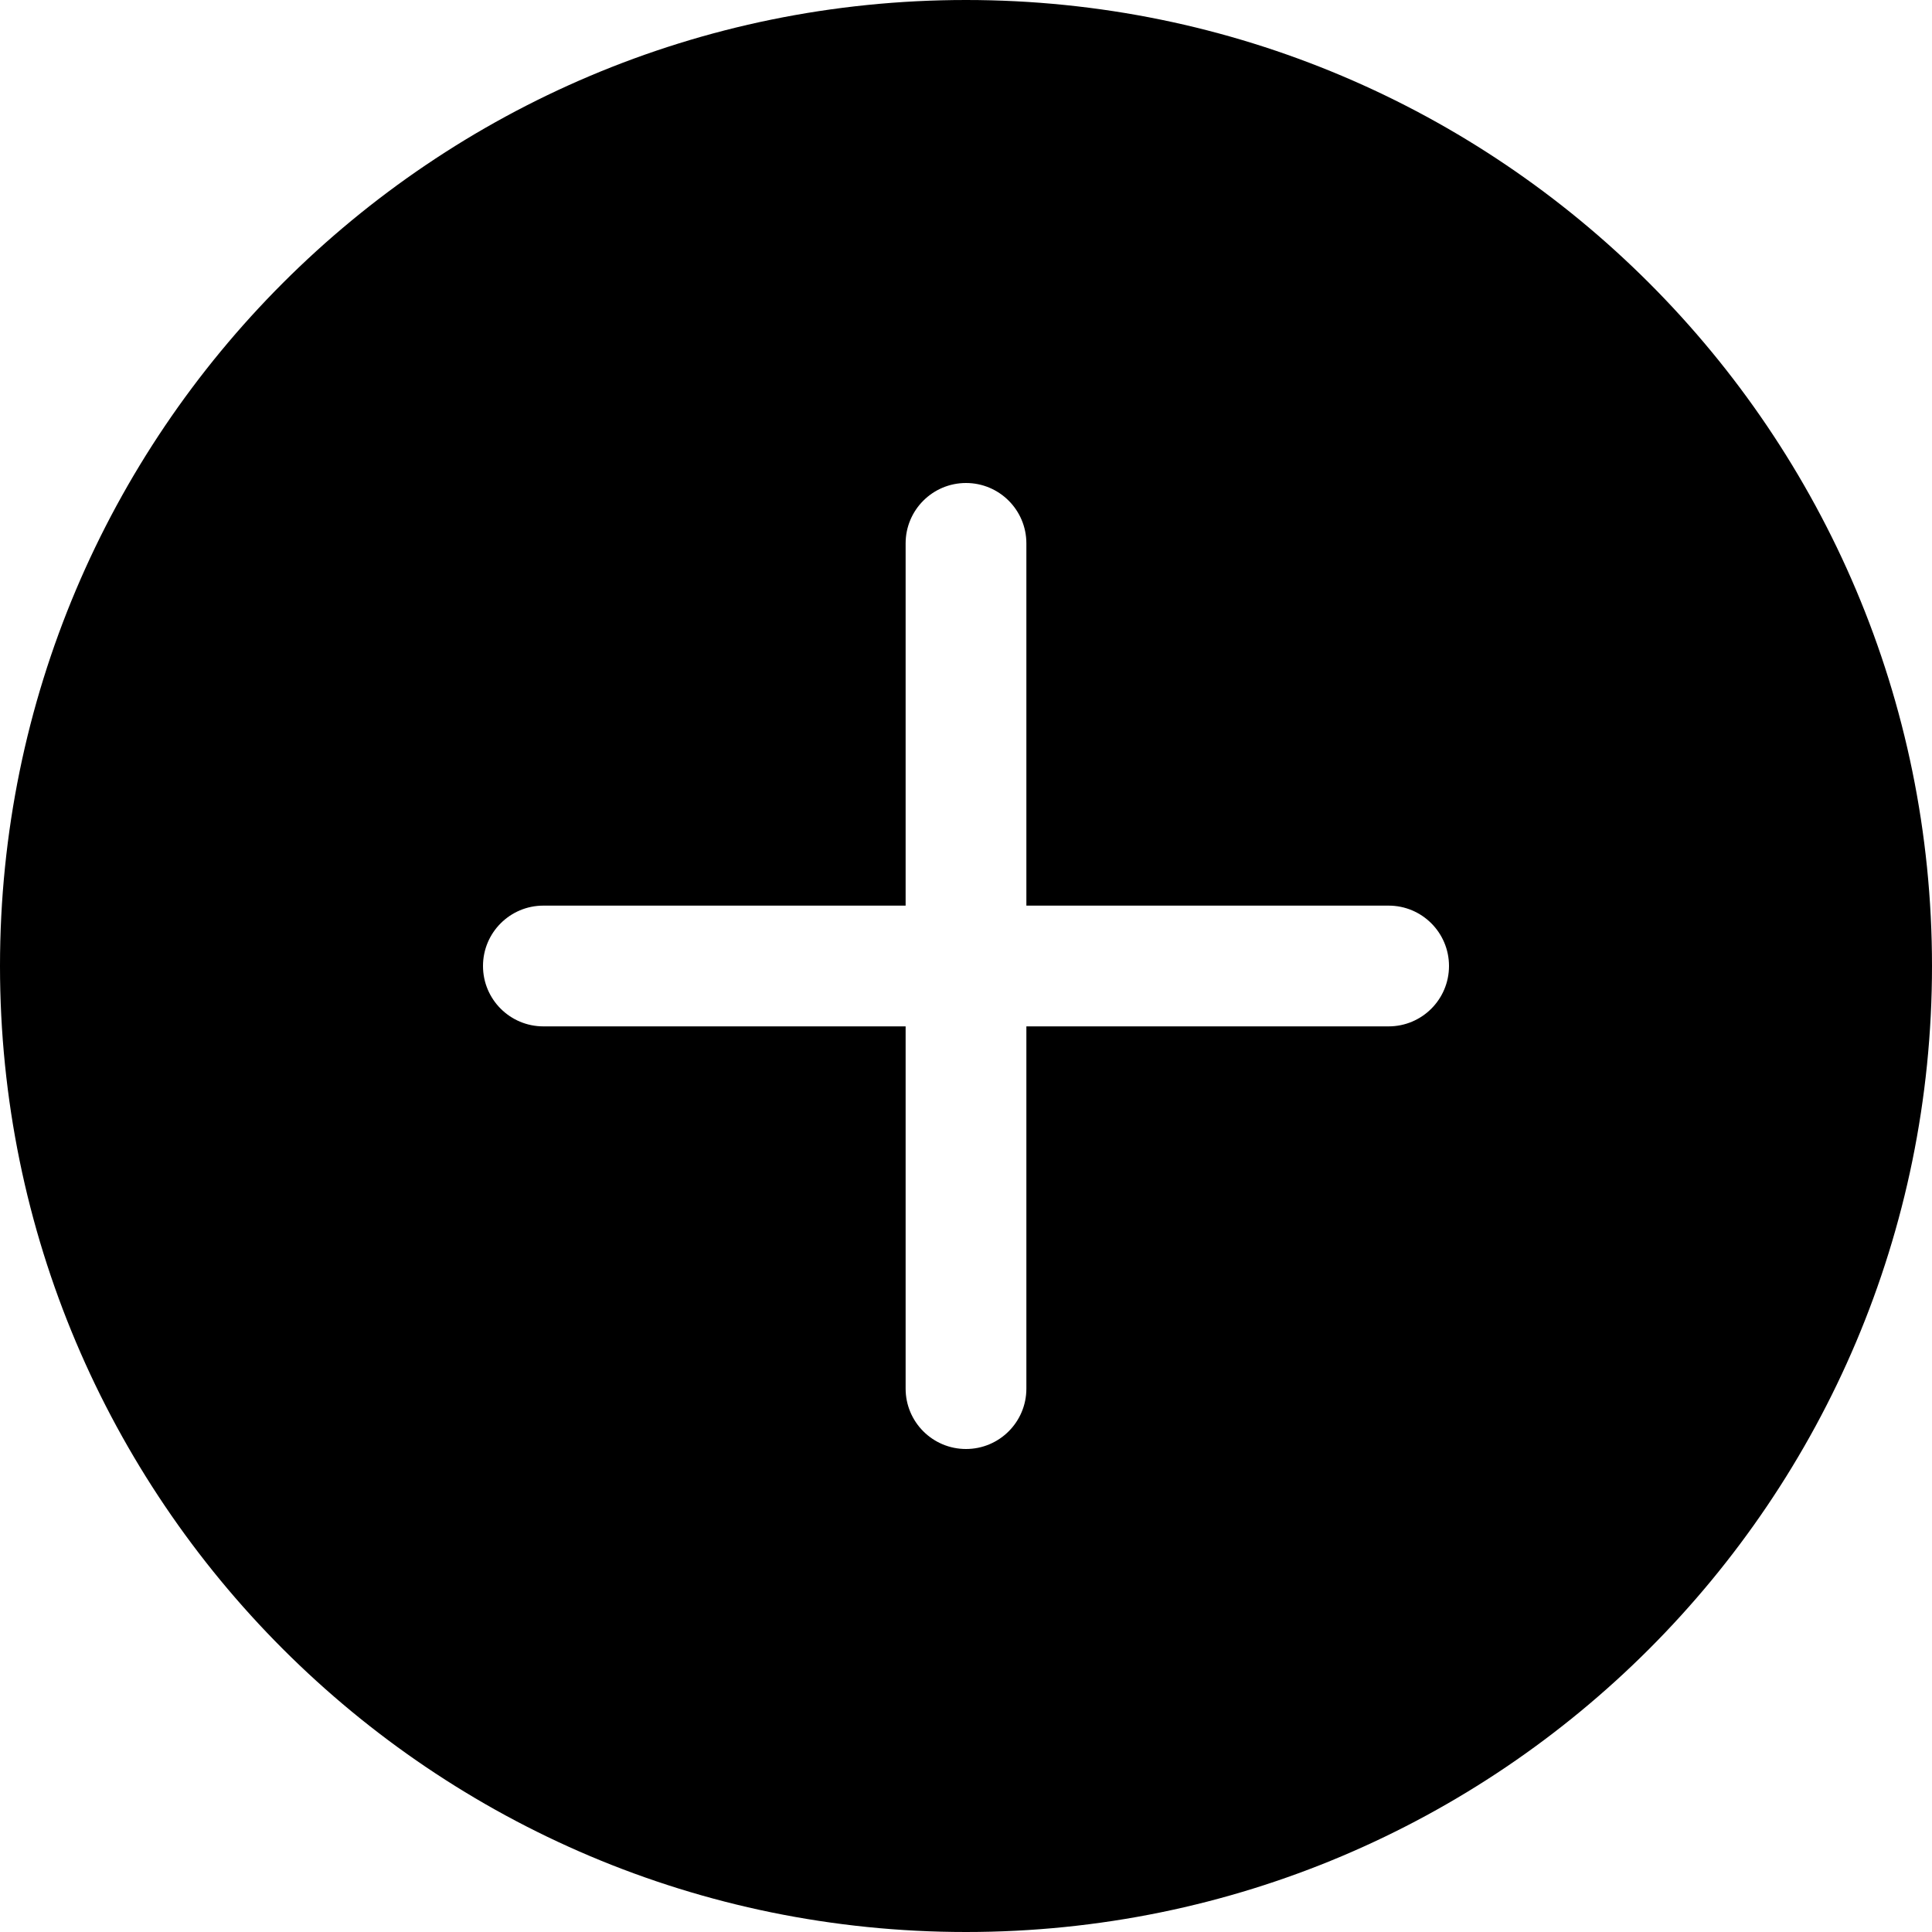
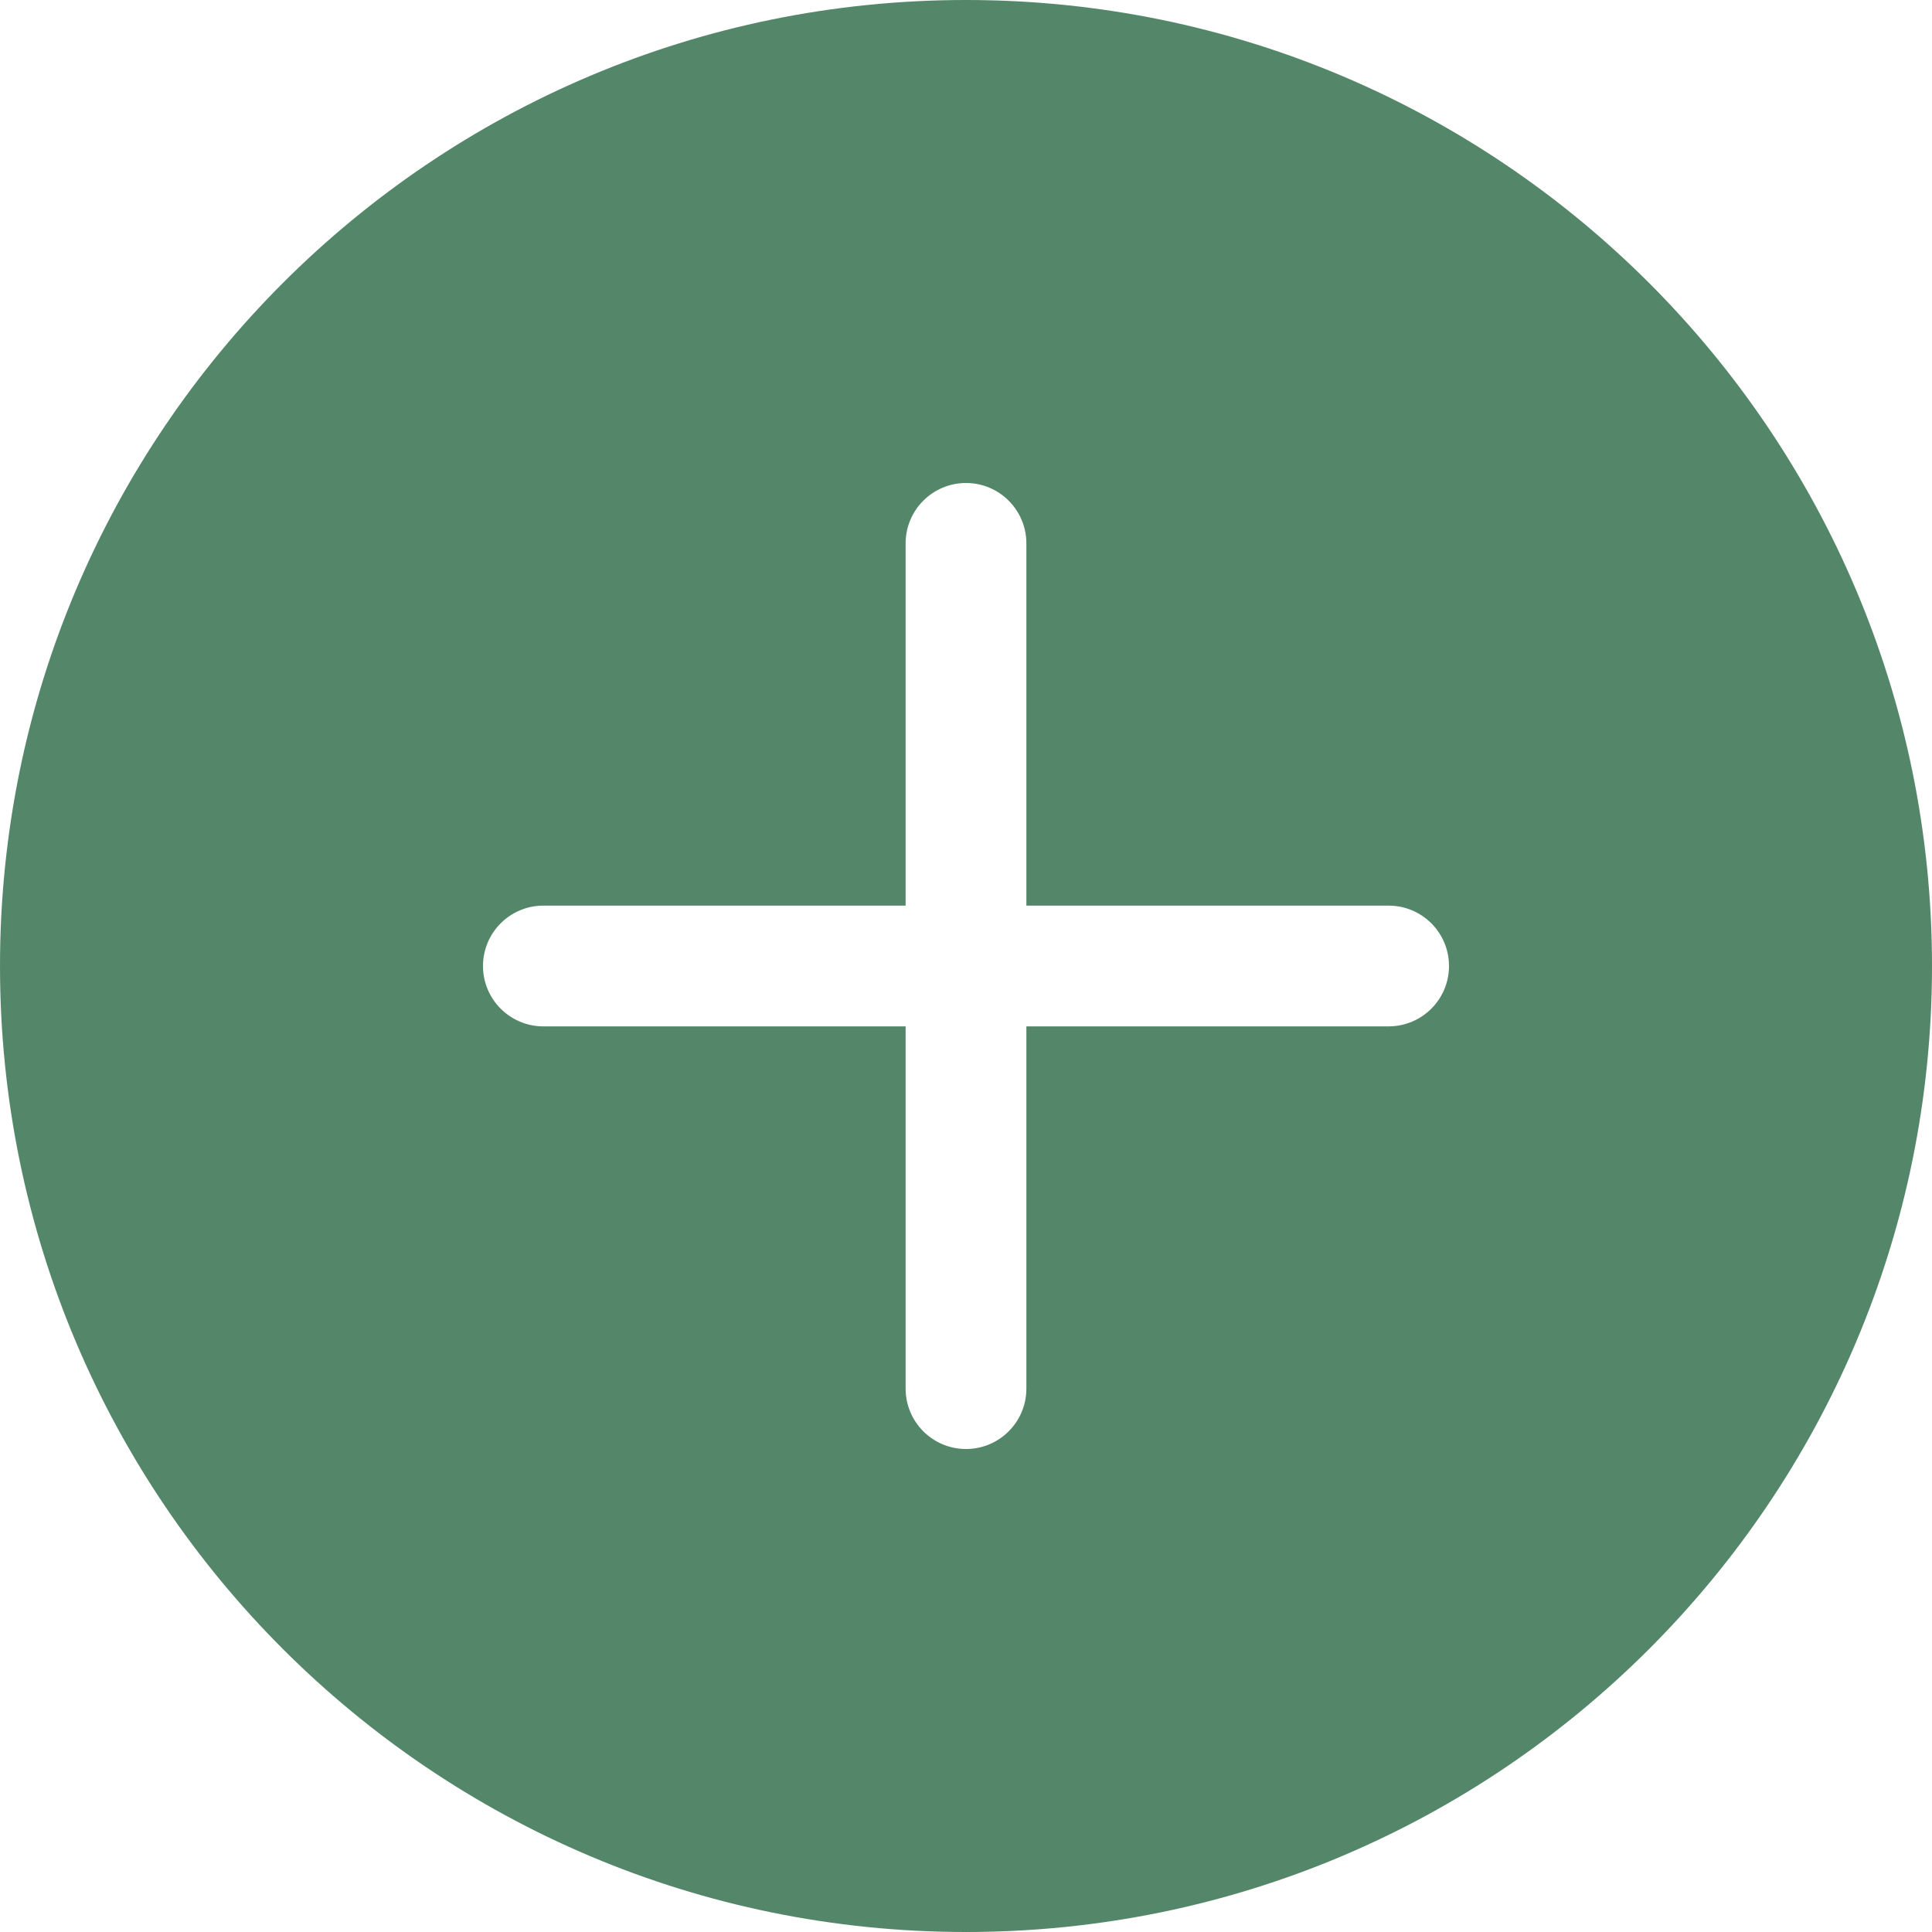
- <svg xmlns="http://www.w3.org/2000/svg" width="16" height="16" fill="currentColor" class="bi bi-plus-circle-fill" viewBox="0 0 16 16">
+ <svg xmlns="http://www.w3.org/2000/svg" width="16" height="16" fill="#548769" class="bi bi-plus-circle-fill" viewBox="0 0 16 16">
  <path d="M16 8A8 8 0 1 1 0 8a8 8 0 0 1 16 0zM8.5 4.5a.5.5 0 0 0-1 0v3h-3a.5.5 0 0 0 0 1h3v3a.5.5 0 0 0 1 0v-3h3a.5.5 0 0 0 0-1h-3v-3z" />
</svg>
